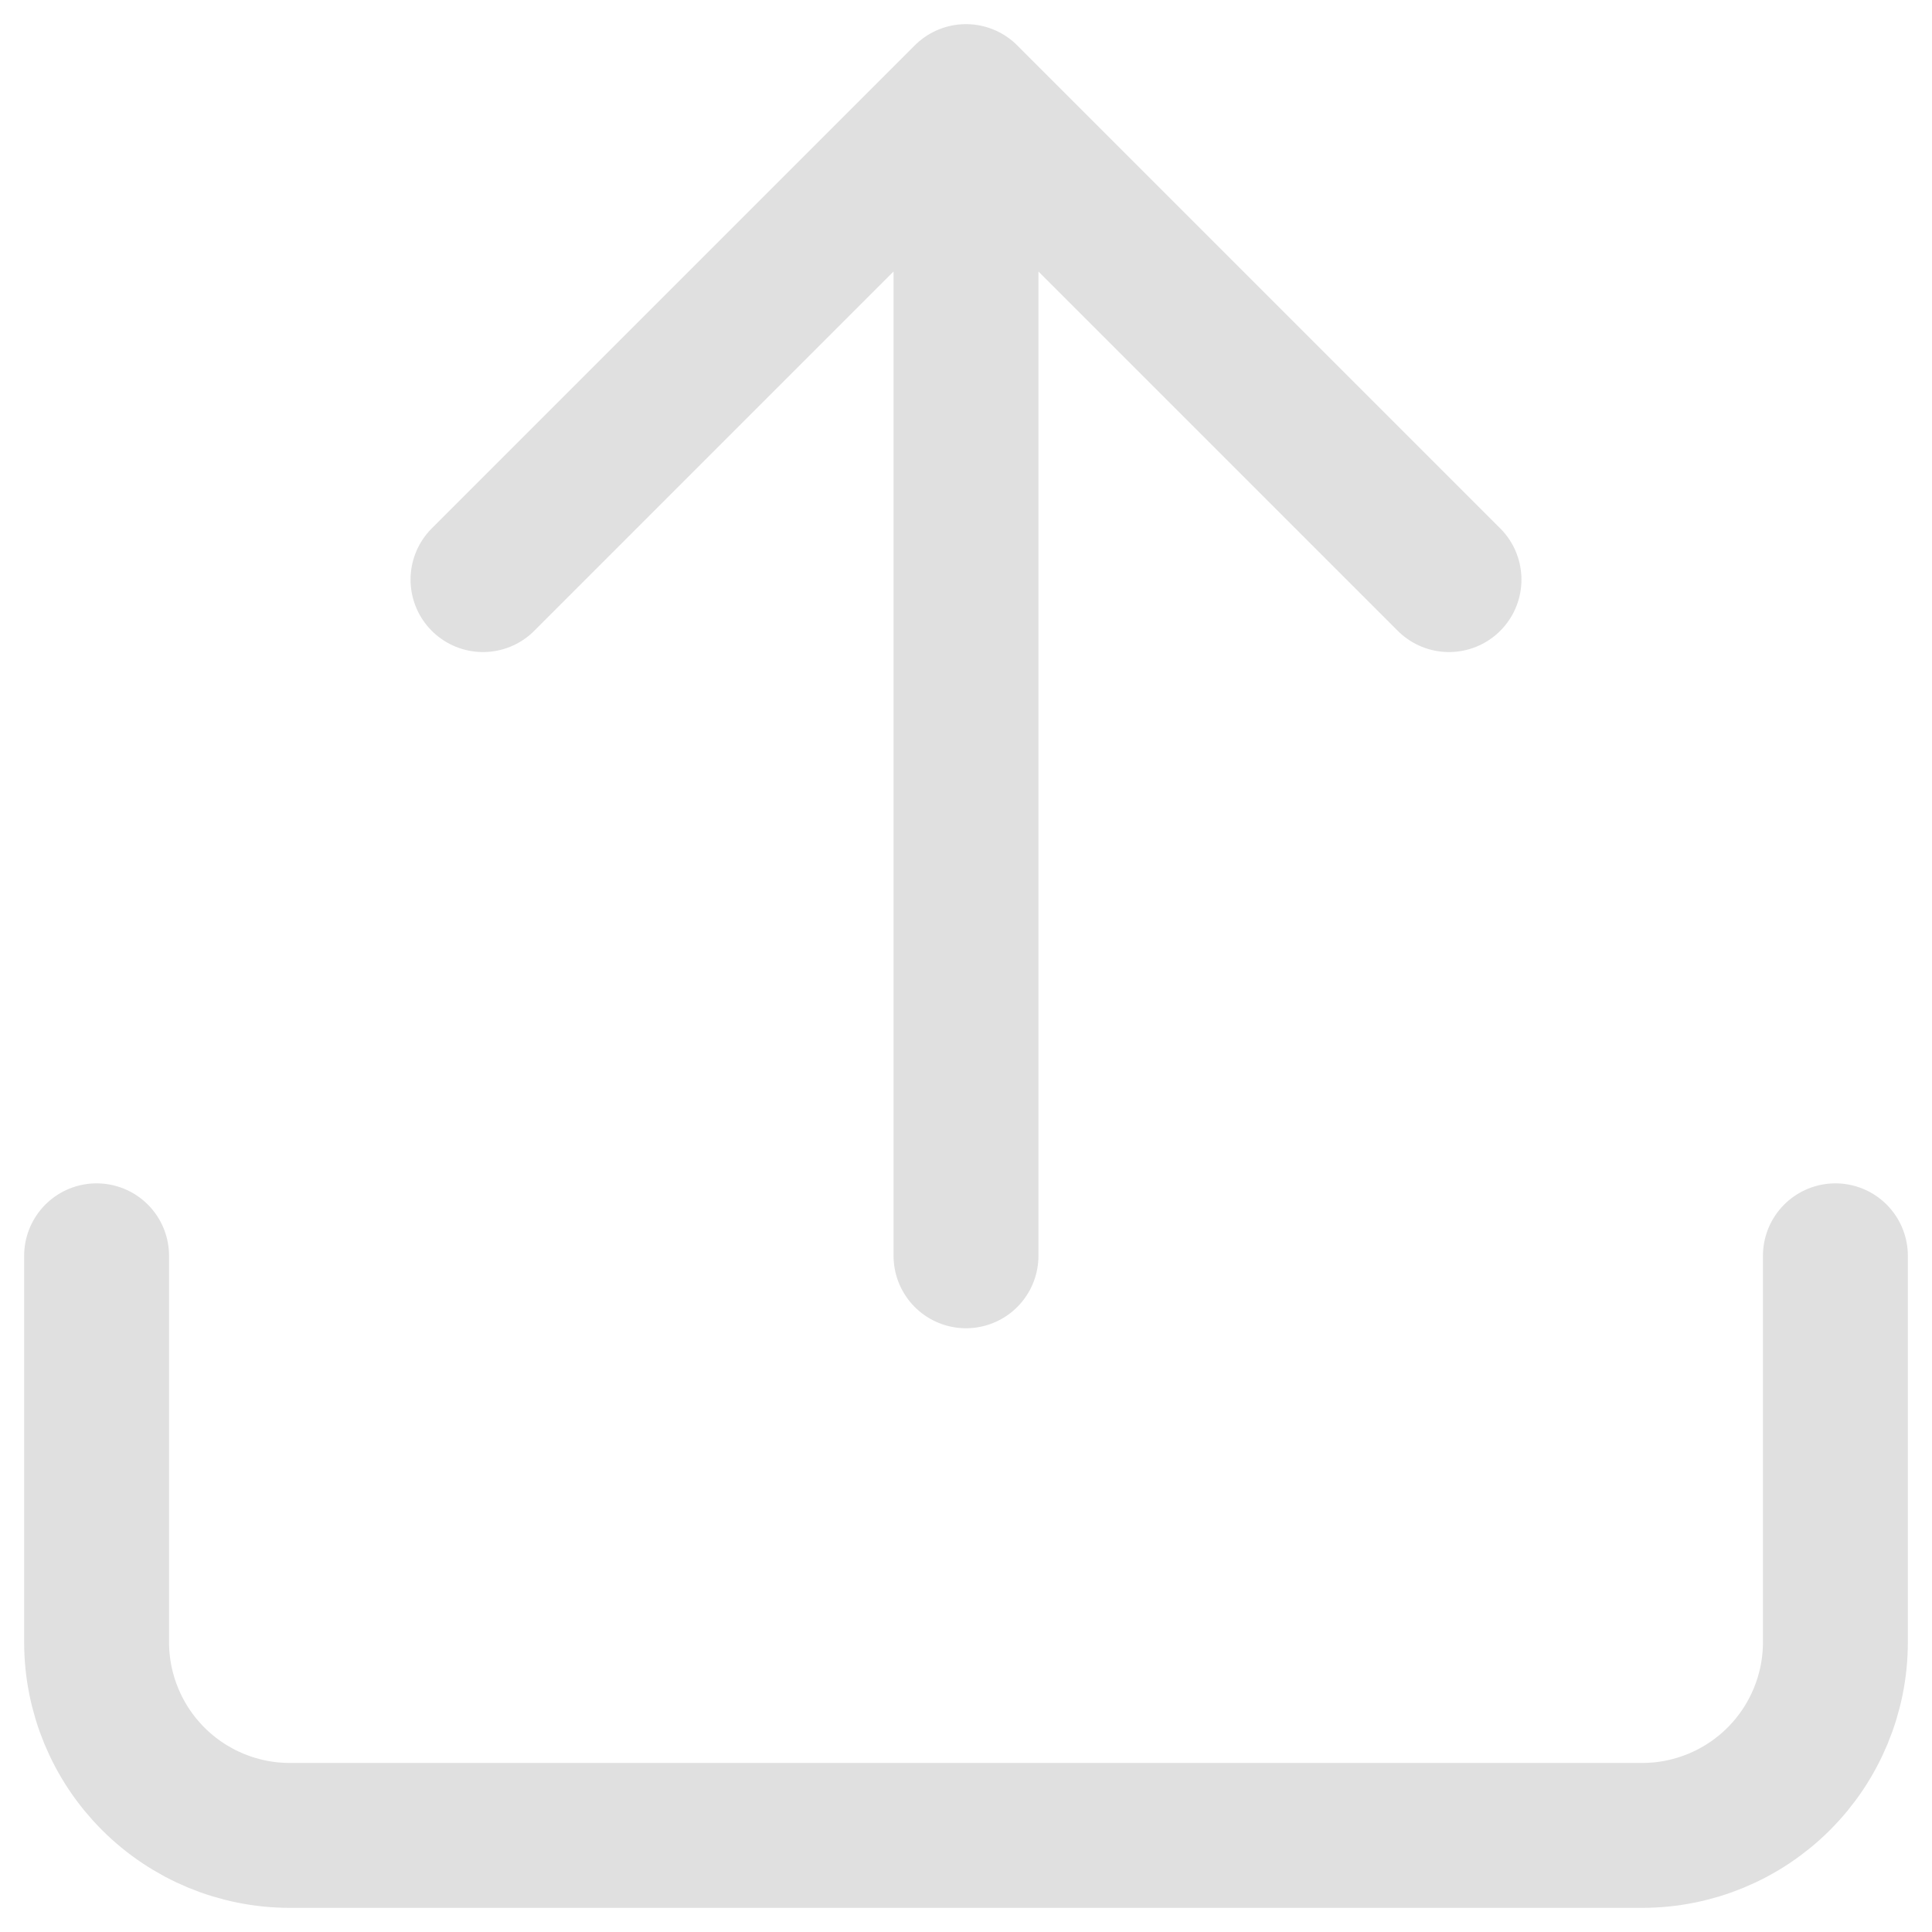
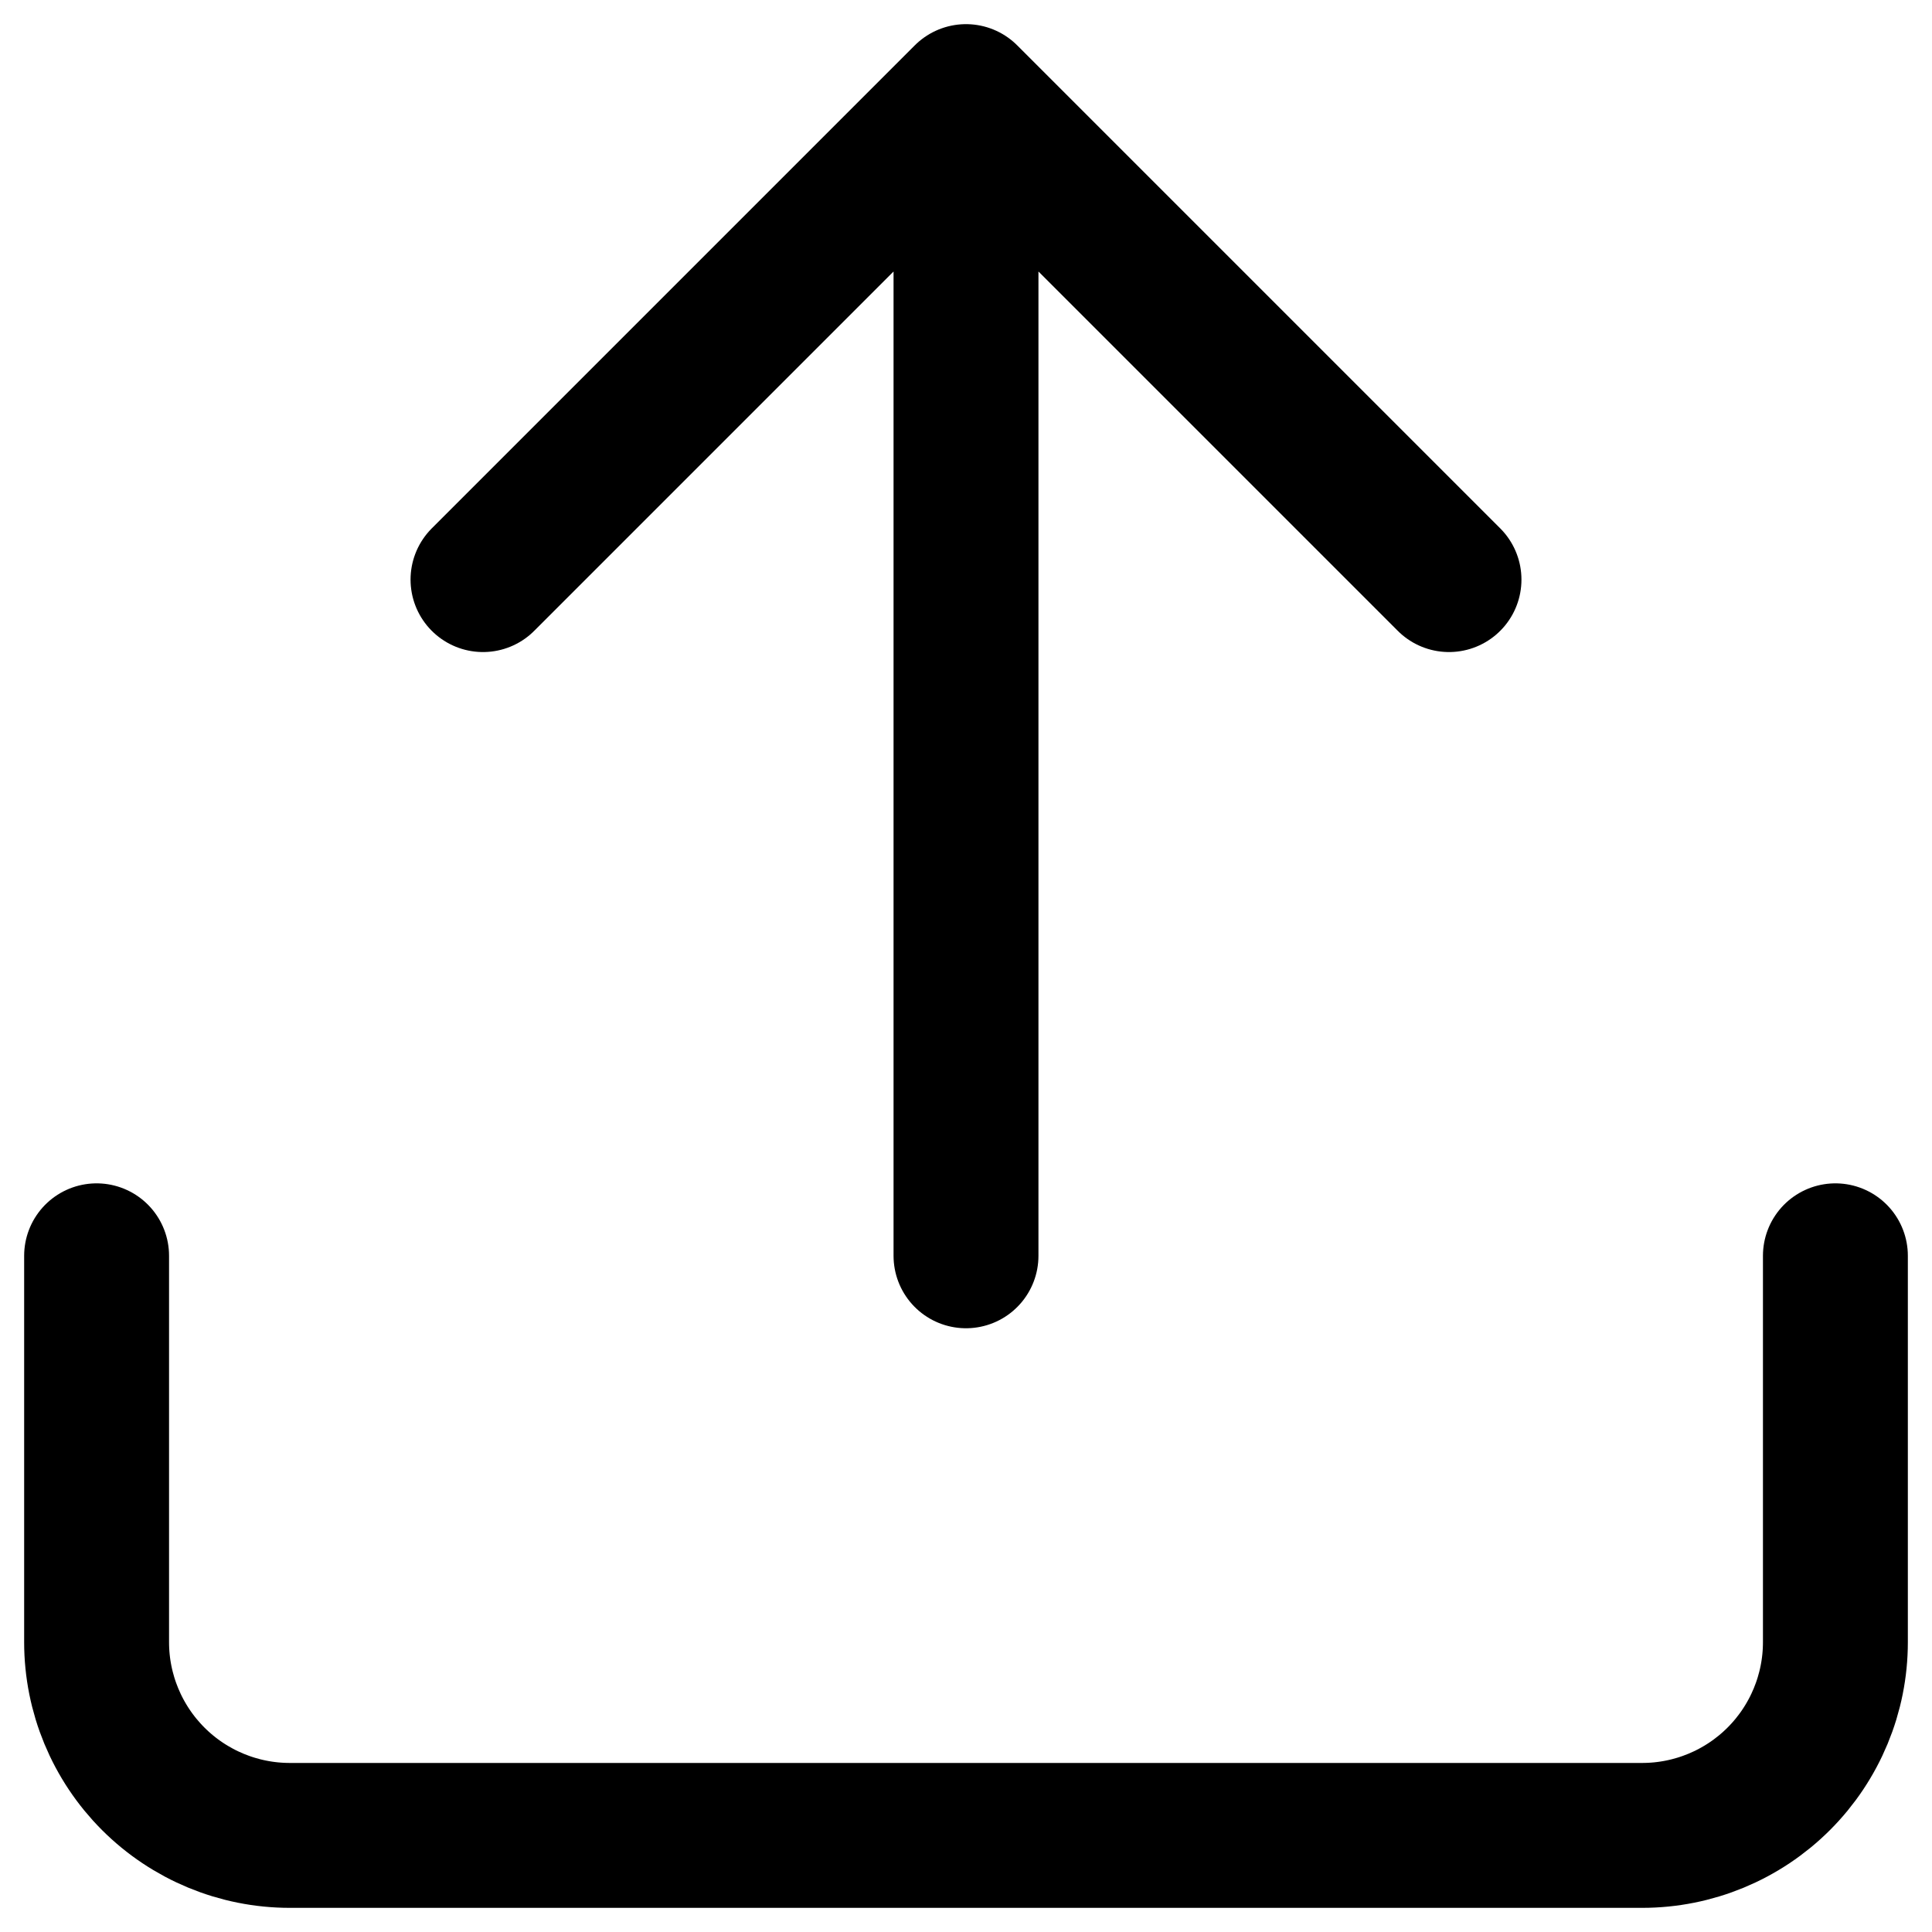
<svg xmlns="http://www.w3.org/2000/svg" viewBox="0 0 20 20" fill="none">
-   <path d="M19 13V17C19 17.53 18.789 18.039 18.414 18.414C18.039 18.789 17.53 19 17 19H3C2.47 19 1.961 18.789 1.586 18.414C1.211 18.039 1 17.53 1 17V13M15 6L10 1M10 1L5 6M10 1V13" stroke="#e0e0e0" stroke-width="1.5" stroke-linecap="round" stroke-linejoin="round" />
+   <path d="M19 13V17C19 17.53 18.789 18.039 18.414 18.414C18.039 18.789 17.53 19 17 19H3C2.47 19 1.961 18.789 1.586 18.414C1.211 18.039 1 17.53 1 17V13M15 6L10 1M10 1L5 6M10 1V13" stroke="currentColor" stroke-width="1.5" stroke-linecap="round" stroke-linejoin="round" />
</svg>
